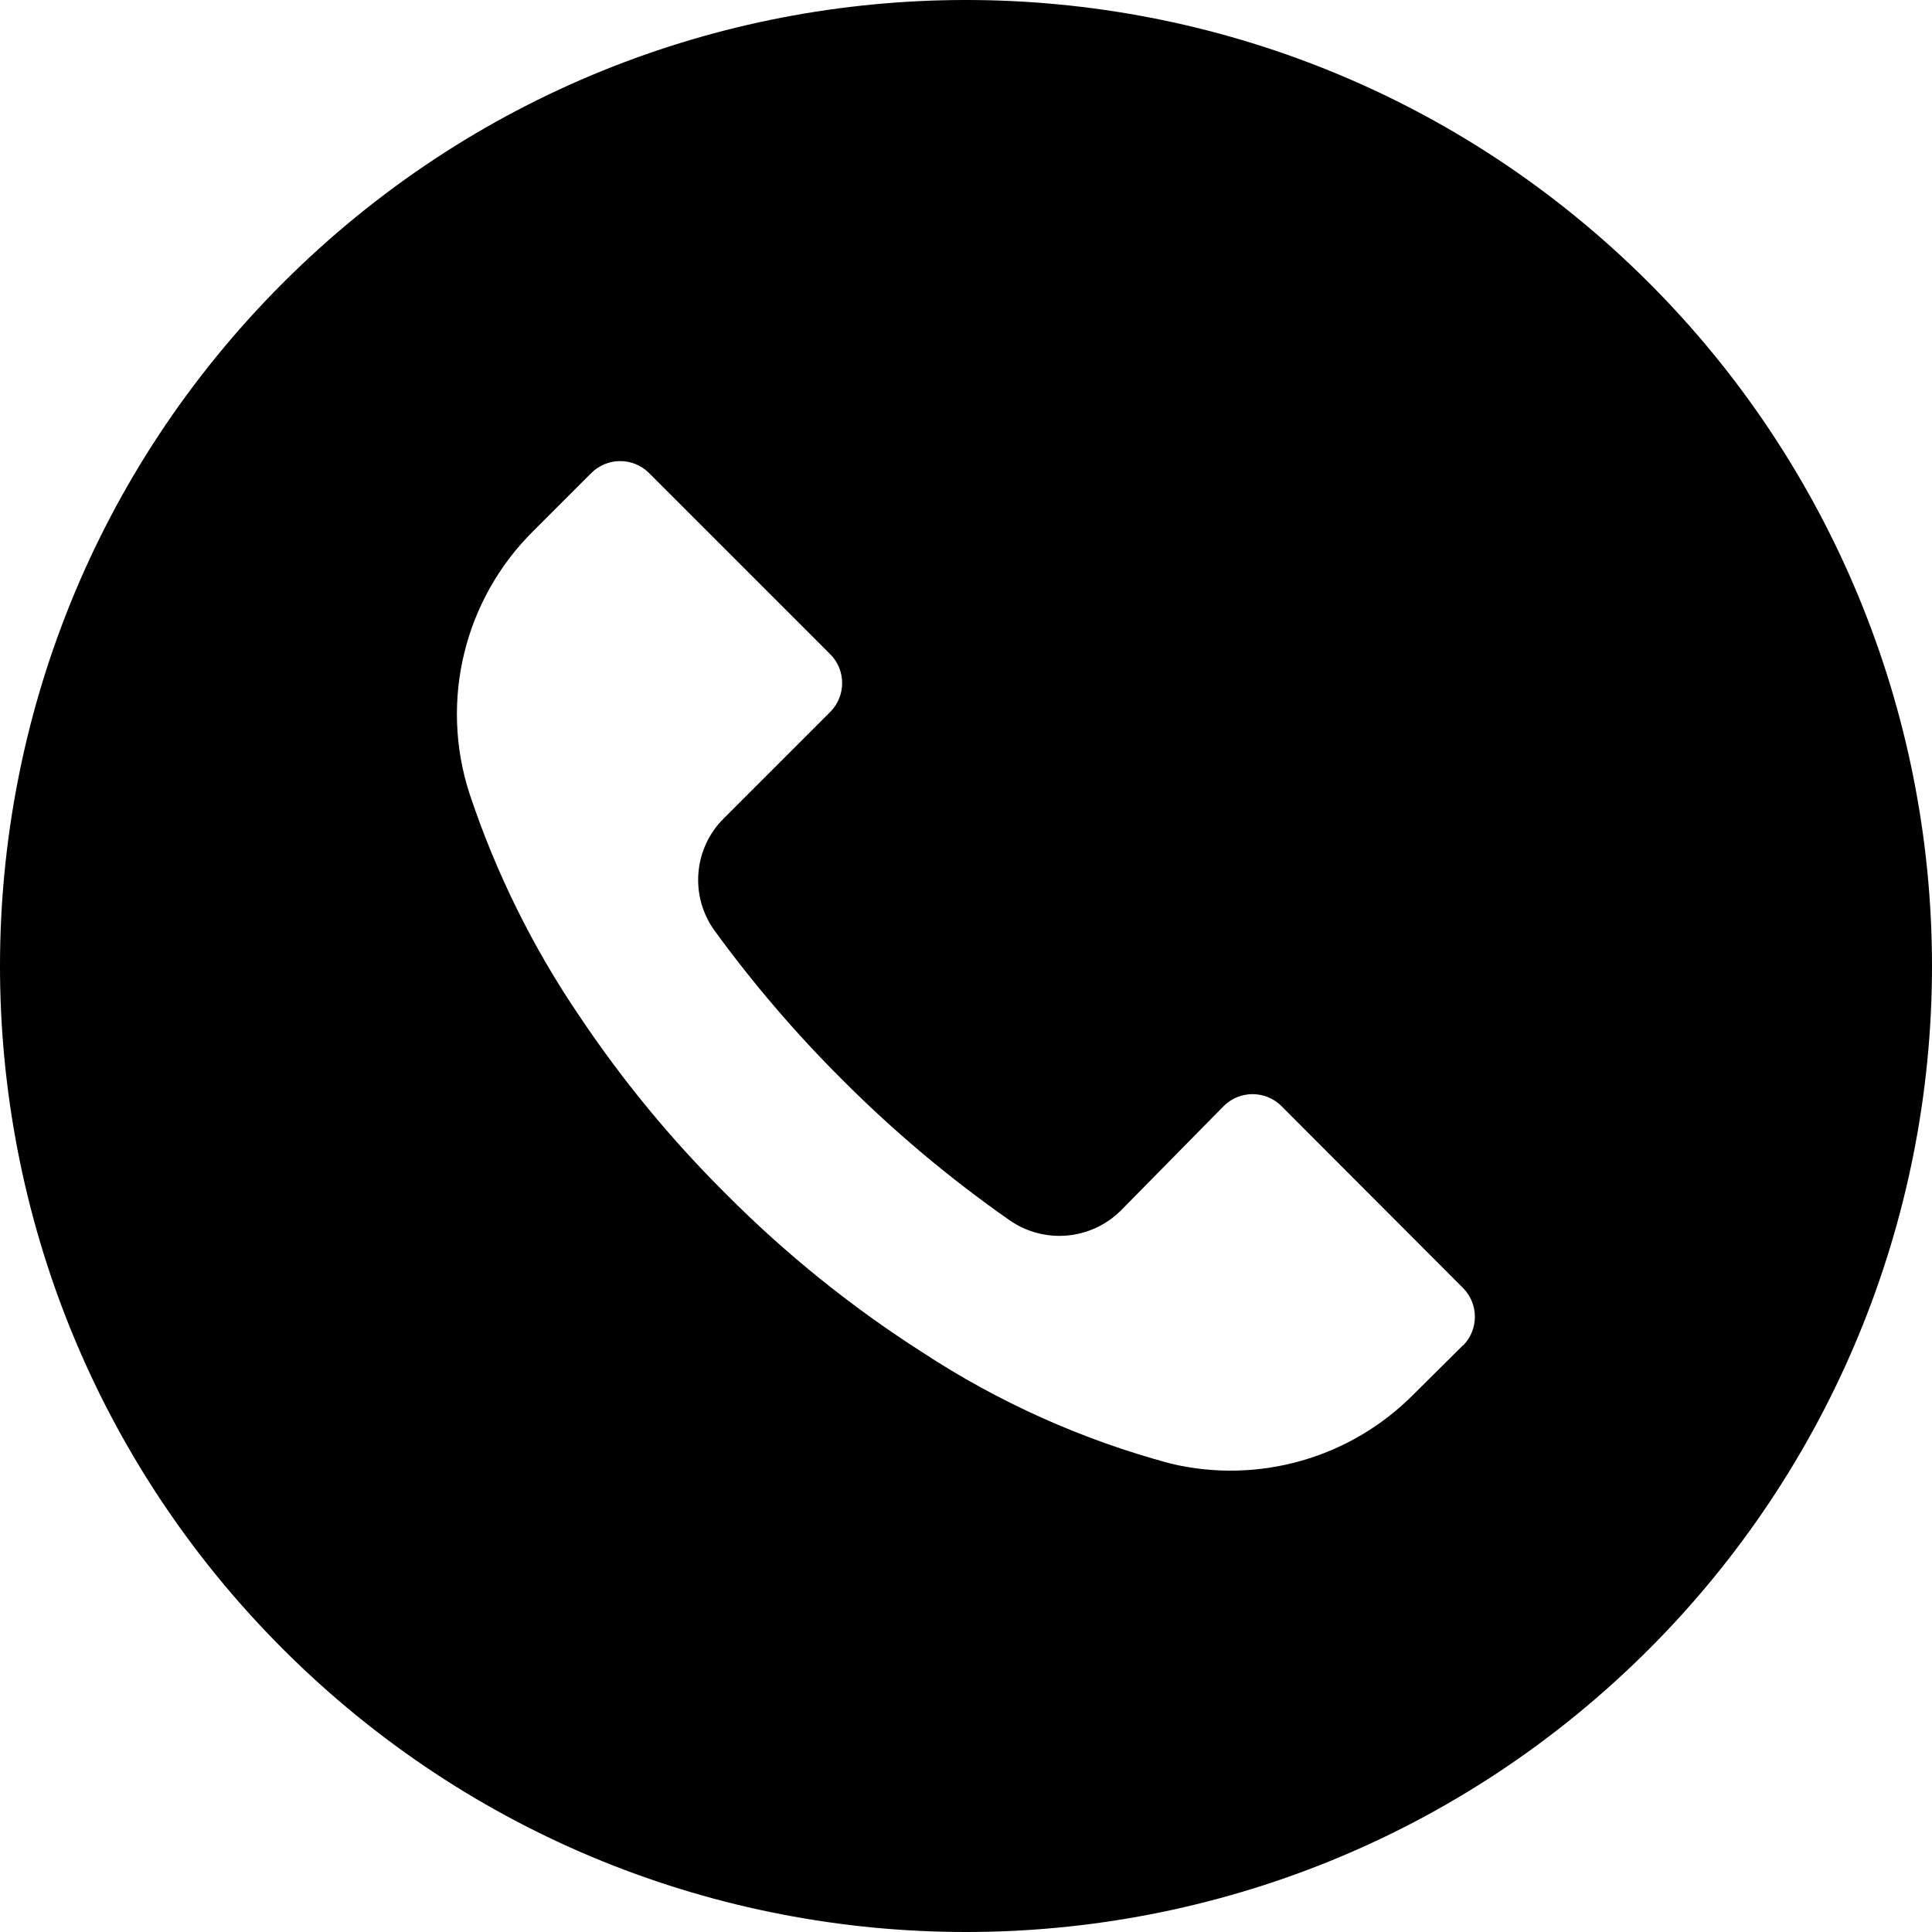
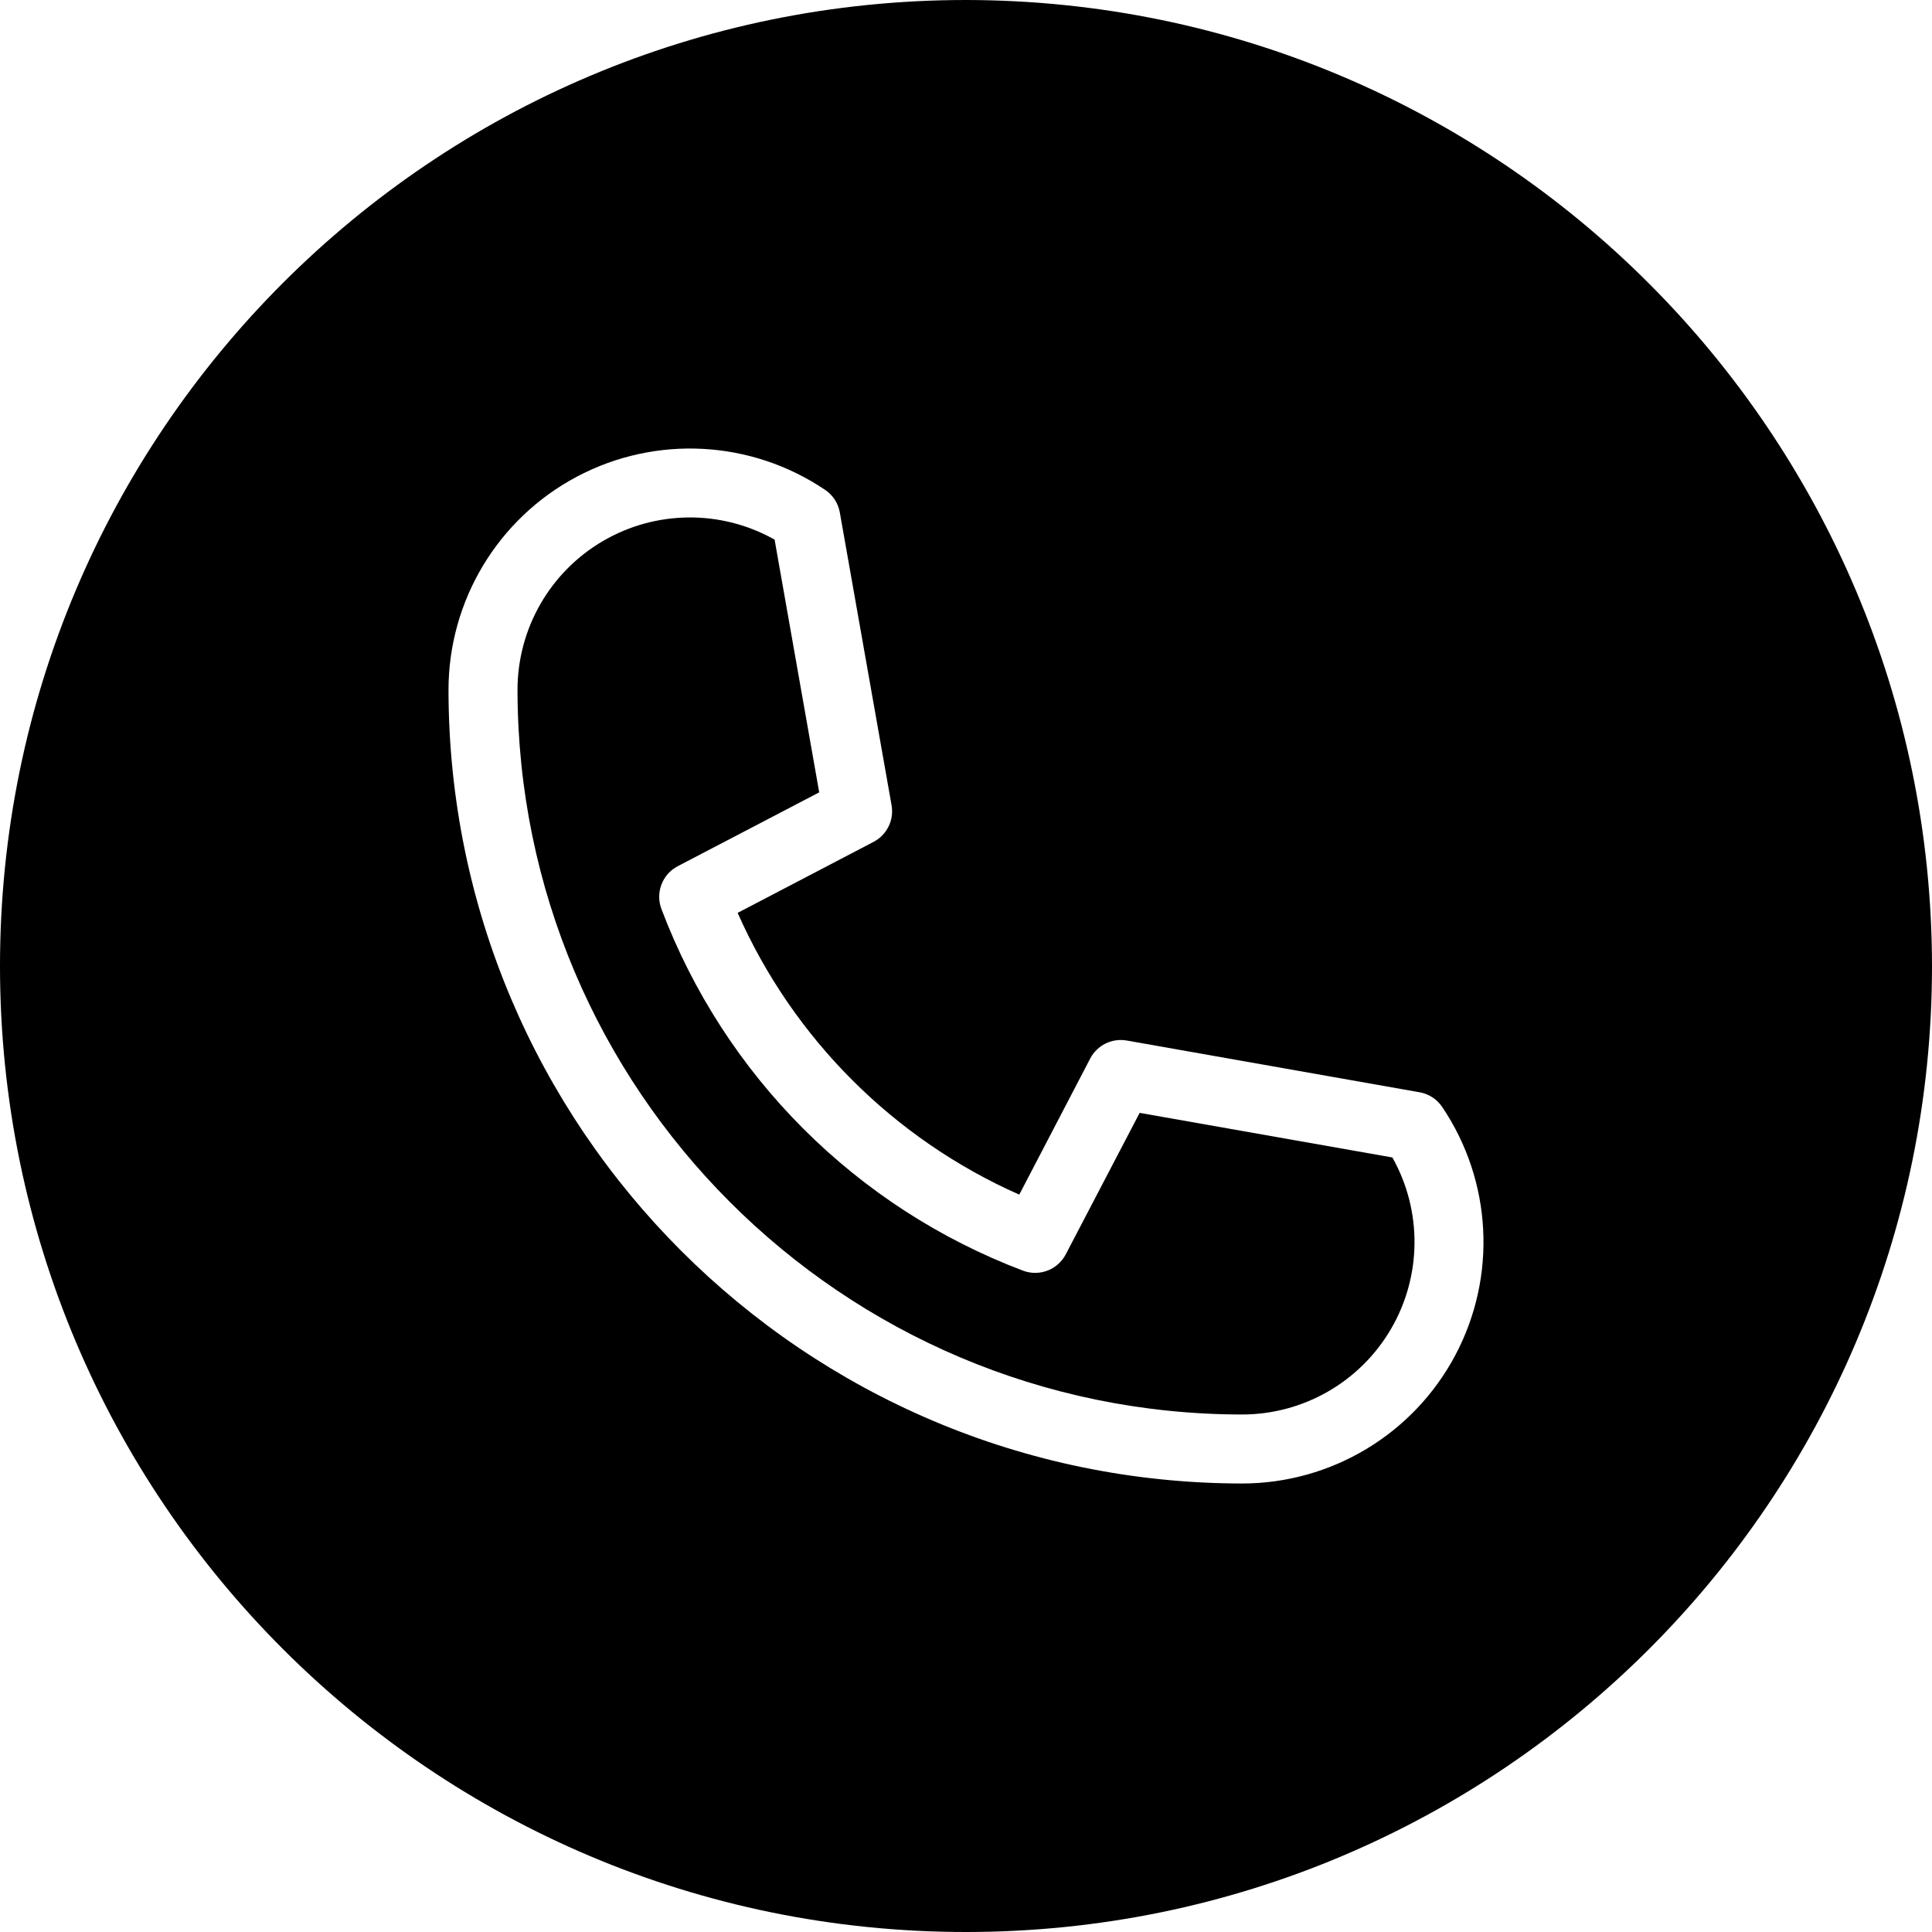
- <svg xmlns="http://www.w3.org/2000/svg" version="1.1" id="Layer_1" x="0px" y="0px" viewBox="0 0 512 512" style="enable-background:new 0 0 512 512;" xml:space="preserve">
-   <g>
-     <g>
-       <path d="M436.992,74.953c-99.989-99.959-262.08-99.935-362.039,0.055s-99.935,262.08,0.055,362.039s262.08,99.935,362.039-0.055    c48.006-48.021,74.968-113.146,74.953-181.047C511.986,188.055,485.005,122.951,436.992,74.953z M387.703,356.605    c-0.011,0.011-0.022,0.023-0.034,0.034v-0.085l-12.971,12.885c-16.775,16.987-41.206,23.976-64.427,18.432    c-23.395-6.262-45.635-16.23-65.877-29.525c-18.806-12.019-36.234-26.069-51.968-41.899    c-14.477-14.371-27.483-30.151-38.827-47.104c-12.408-18.242-22.229-38.114-29.184-59.051    c-7.973-24.596-1.366-51.585,17.067-69.717l15.189-15.189c4.223-4.242,11.085-4.257,15.326-0.034    c0.011,0.011,0.023,0.022,0.034,0.034l47.957,47.957c4.242,4.223,4.257,11.085,0.034,15.326c-0.011,0.011-0.022,0.022-0.034,0.034    l-28.16,28.16c-8.08,7.992-9.096,20.692-2.389,29.867c10.185,13.978,21.456,27.131,33.707,39.339    c13.659,13.718,28.508,26.197,44.373,37.291c9.167,6.394,21.595,5.316,29.525-2.56l27.221-27.648    c4.223-4.242,11.085-4.257,15.326-0.034c0.011,0.011,0.022,0.022,0.034,0.034l48.043,48.128    C391.911,345.502,391.926,352.363,387.703,356.605z" />
-     </g>
-   </g>
-   <g>
- </g>
-   <g>
- </g>
-   <g>
- </g>
-   <g>
- </g>
-   <g>
- </g>
-   <g>
- </g>
-   <g>
- </g>
-   <g>
- </g>
-   <g>
- </g>
-   <g>
- </g>
-   <g>
- </g>
-   <g>
- </g>
-   <g>
- </g>
-   <g>
- </g>
-   <g>
- </g>
+ <svg xmlns="http://www.w3.org/2000/svg" height="448pt" viewBox="0 0 448 448" width="448pt">
+   <path d="m264.266 258.055-17.129 32.801c-1.875 3.594-6.137 5.219-9.93 3.785-38.676-14.641-69.203-45.176-83.832-83.855-1.434-3.793.191-8.055 3.785-9.93l32.801-17.121-10.344-58.605c-12.387-6.973-27.543-6.844-39.812.332-12.27 7.176-19.809 20.324-19.805 34.539.105 92.738 75.262 167.895 168 168 14.207 0 27.352-7.535 34.527-19.801 7.176-12.262 7.309-27.414.344-39.801zm0 0" />
+   <path d="m224 0c-123.711 0-224 100.289-224 224s100.289 224 224 224 224-100.289 224-224c-.141-123.652-100.348-223.859-224-224zm64 344c-101.574-.113-183.887-82.426-184-184 .004-20.711 11.438-39.73 29.727-49.449 18.293-9.715 40.453-8.543 57.617 3.051 1.797 1.211 3.023 3.102 3.398 5.238l12 67.895c.605 3.438-1.082 6.867-4.176 8.48l-31.52 16.465c12.891 29.141 36.172 52.434 65.305 65.336l16.449-31.559c1.613-3.094 5.043-4.781 8.48-4.176l67.902 12c2.133.375 4.02 1.598 5.23 3.391 11.586 17.164 12.754 39.324 3.035 57.609-9.723 18.289-28.738 29.719-49.449 29.719zm0 0" />
</svg>
